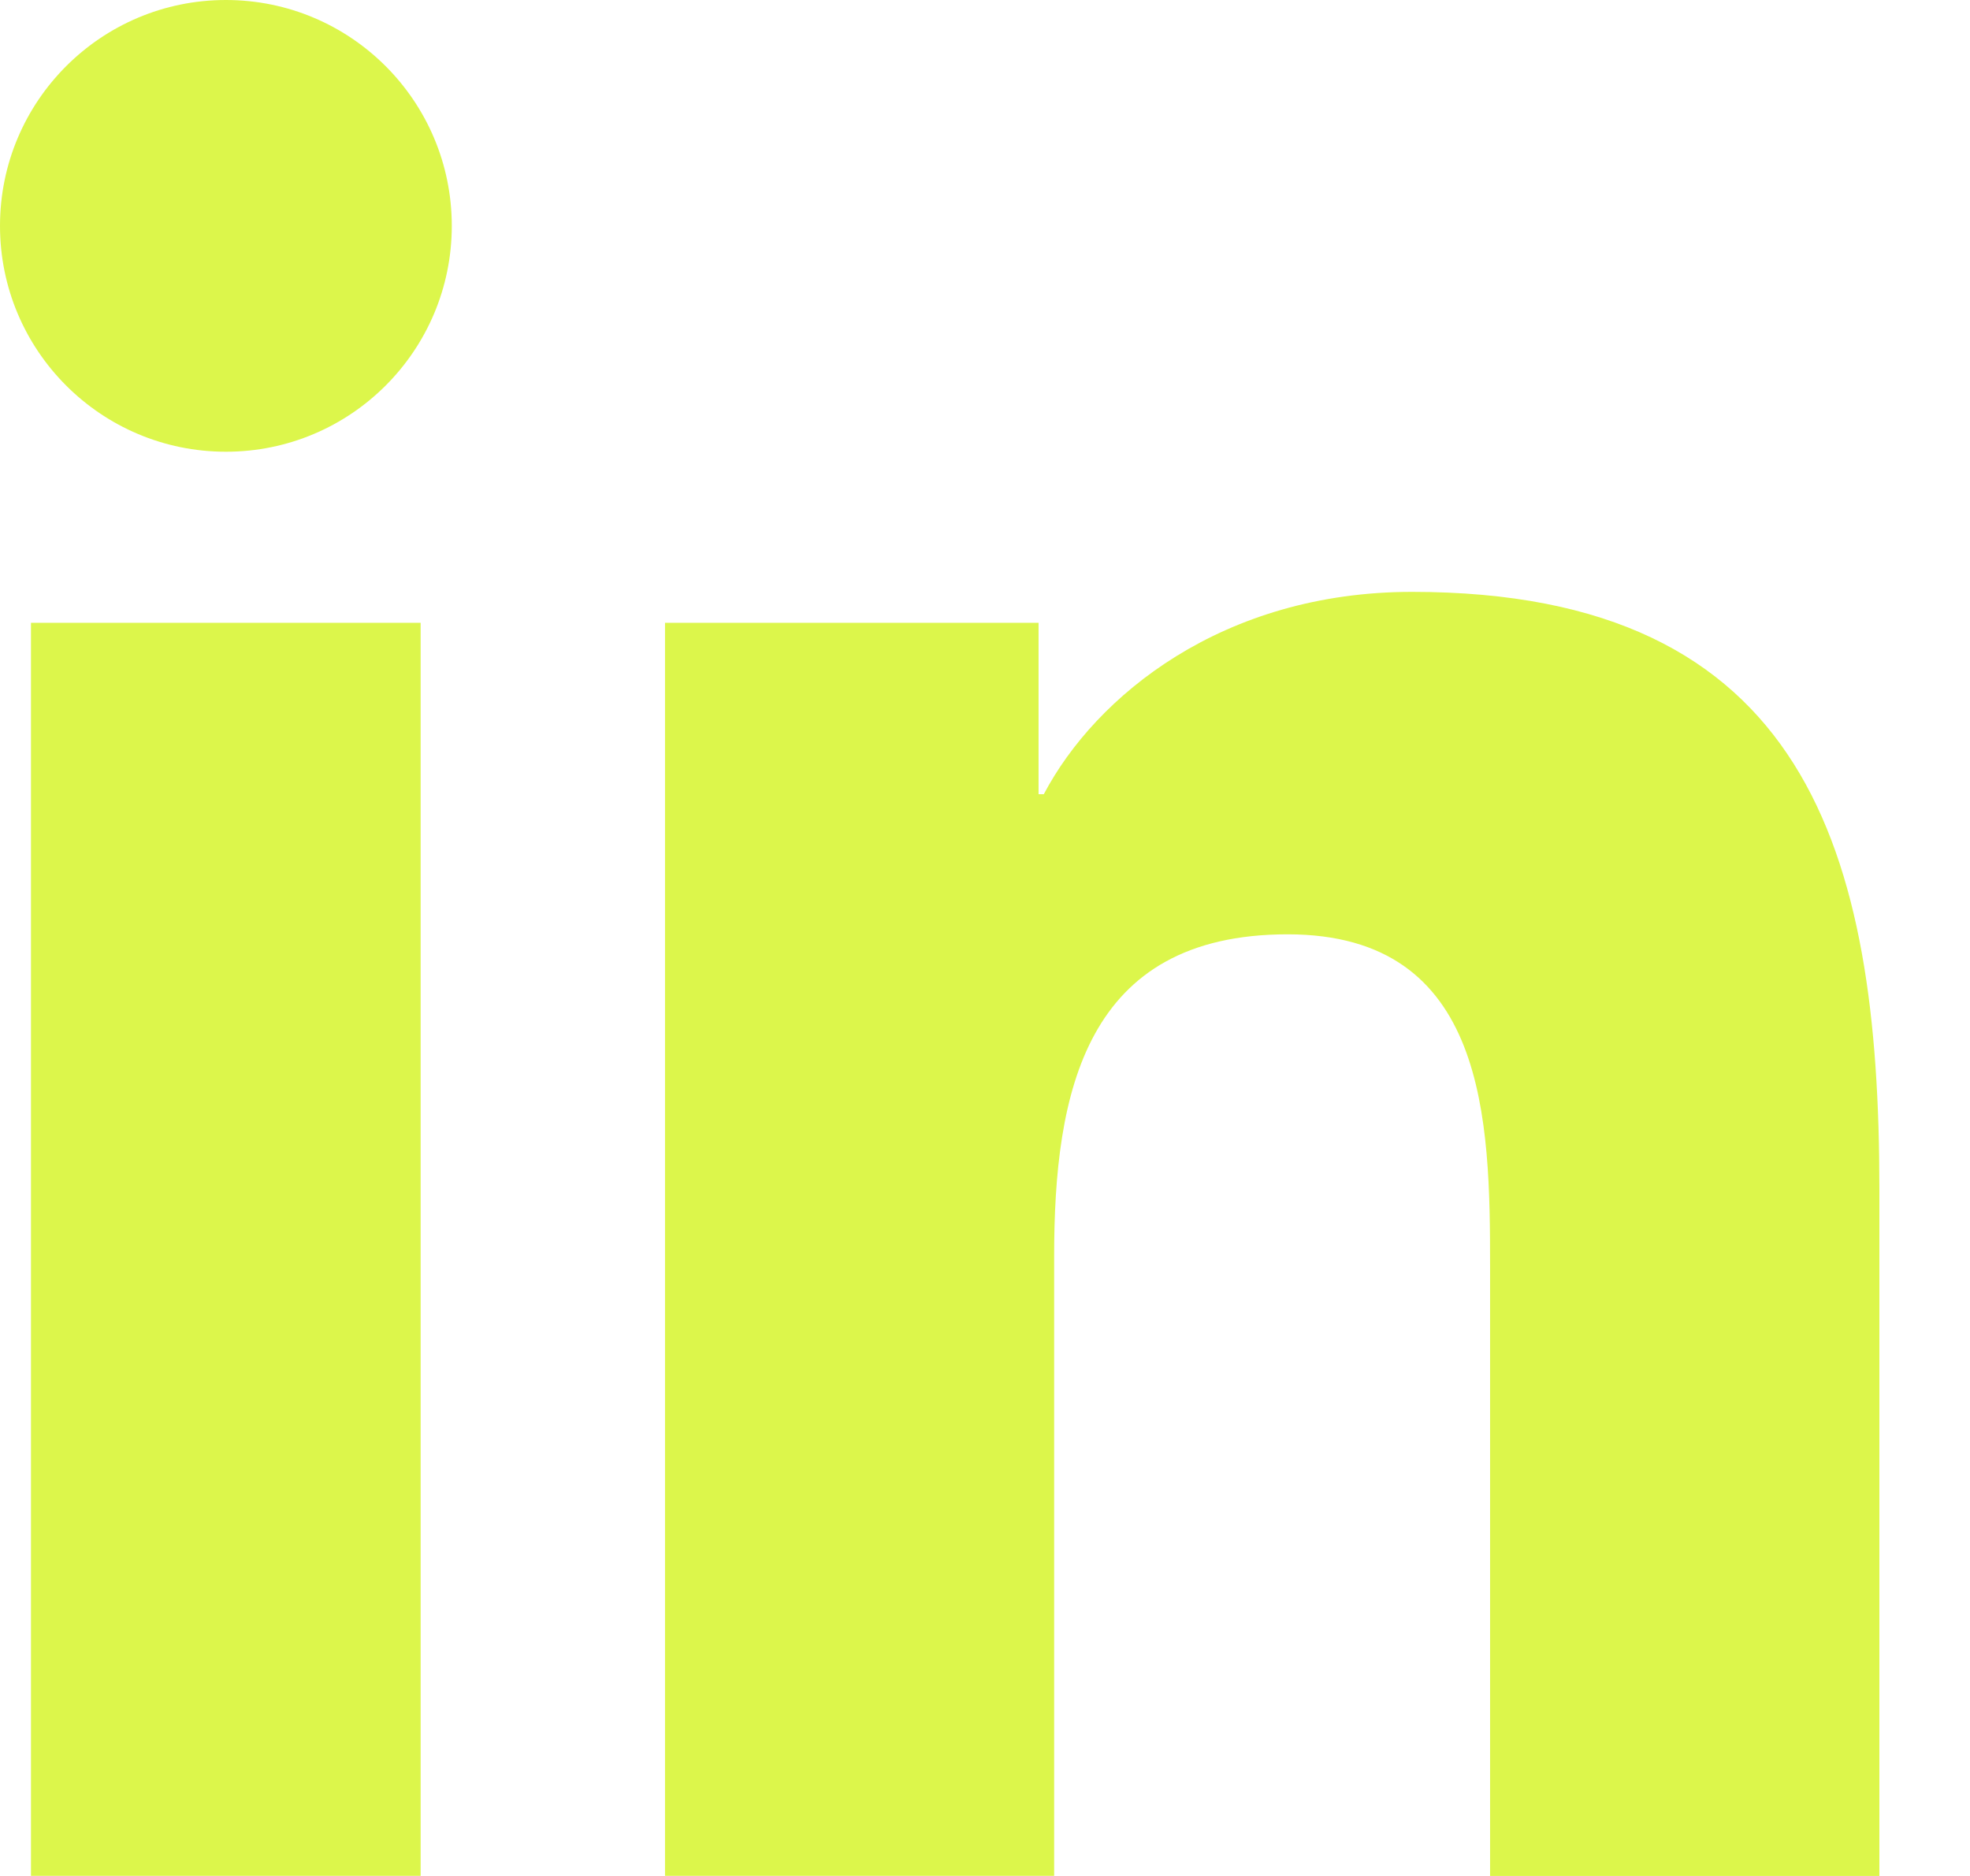
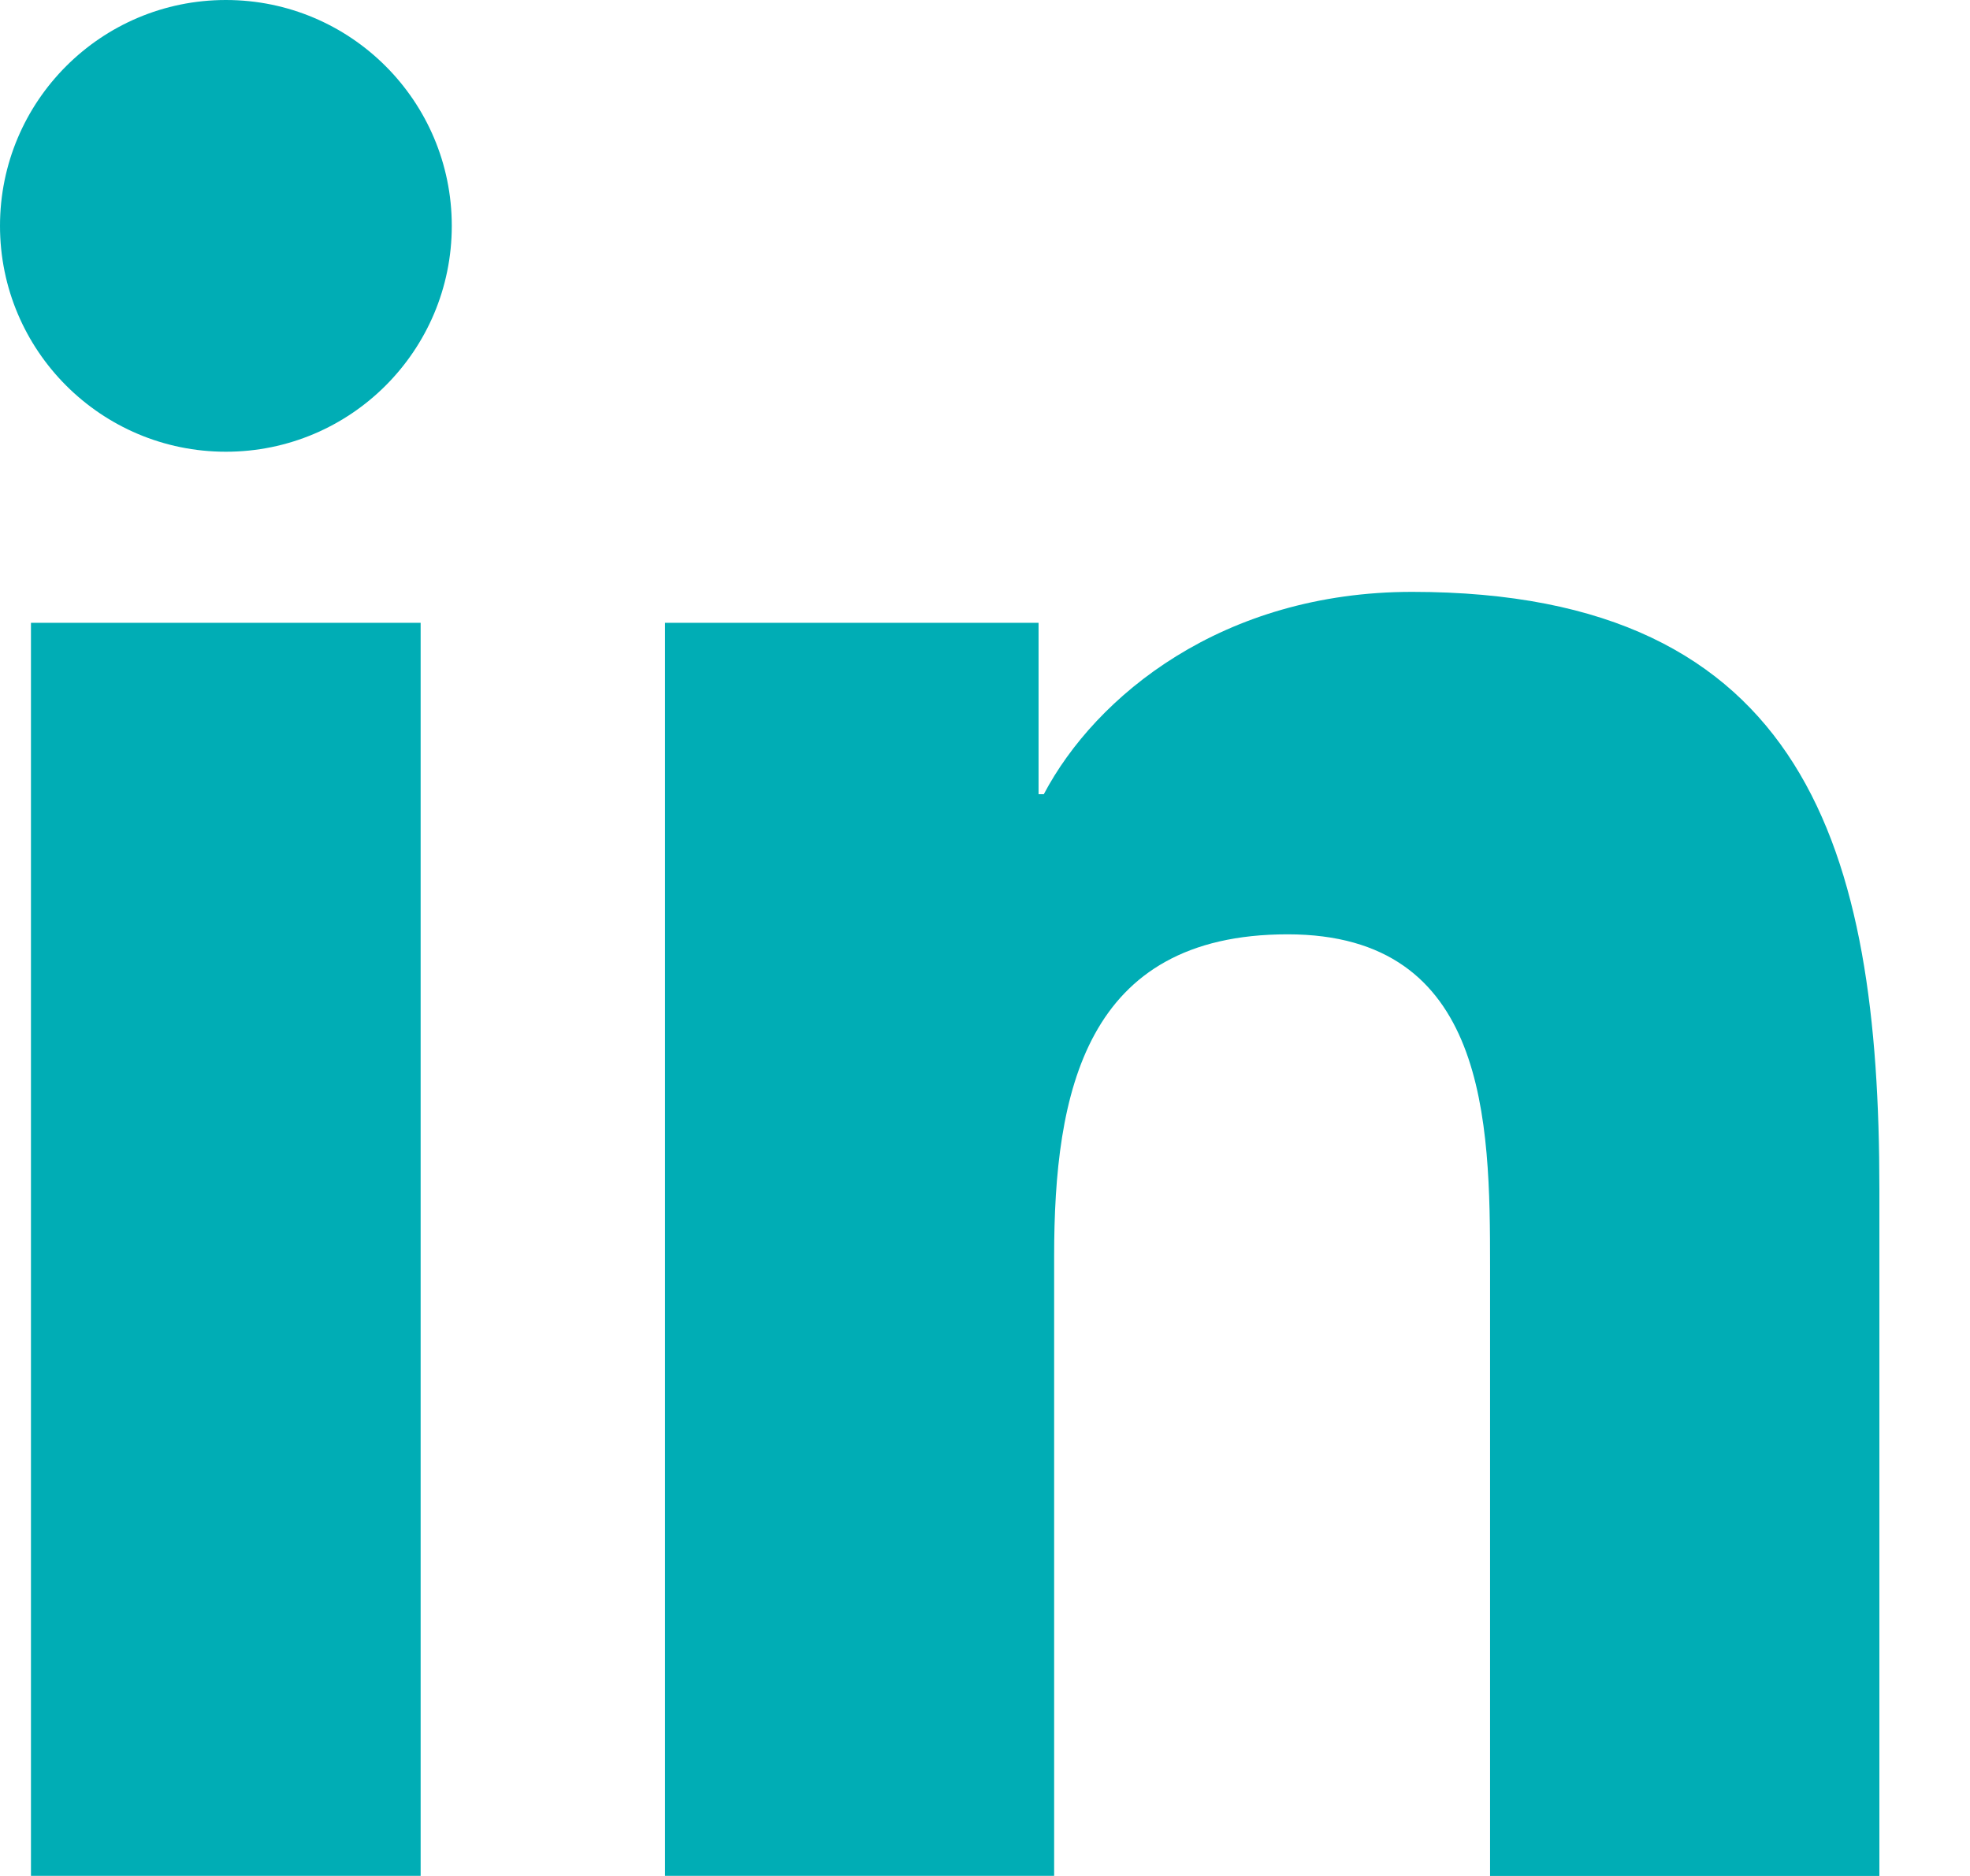
- <svg xmlns="http://www.w3.org/2000/svg" width="21" height="20" viewBox="0 0 21 20" fill="none">
-   <path d="M2.408 4.816C3.738 4.816 4.816 3.738 4.816 2.408C4.816 1.078 3.738 0 2.408 0C1.078 0 0 1.078 0 2.408C0 3.738 1.078 4.816 2.408 4.816Z" fill="#DCF64B" />
-   <path d="M7.089 6.64V19.999H11.237V13.393C11.237 11.65 11.565 9.961 13.726 9.961C15.858 9.961 15.884 11.954 15.884 13.503V20H20.034V12.674C20.034 9.076 19.259 6.31 15.053 6.31C13.034 6.31 11.68 7.418 11.127 8.467H11.071V6.64H7.089ZM0.33 6.64H4.484V19.999H0.33V6.64Z" fill="#DCF64B" />
+ <svg xmlns="http://www.w3.org/2000/svg" width="21" height="20" viewBox="0 0 21 20" fill="#00adb5">
+   <path d="M2.408 4.816C3.738 4.816 4.816 3.738 4.816 2.408C4.816 1.078 3.738 0 2.408 0C1.078 0 0 1.078 0 2.408C0 3.738 1.078 4.816 2.408 4.816Z" />
+   <path d="M7.089 6.64V19.999H11.237V13.393C11.237 11.65 11.565 9.961 13.726 9.961C15.858 9.961 15.884 11.954 15.884 13.503V20H20.034V12.674C20.034 9.076 19.259 6.31 15.053 6.31C13.034 6.31 11.68 7.418 11.127 8.467H11.071V6.64H7.089ZM0.33 6.64H4.484V19.999H0.33V6.64Z" />
</svg>
